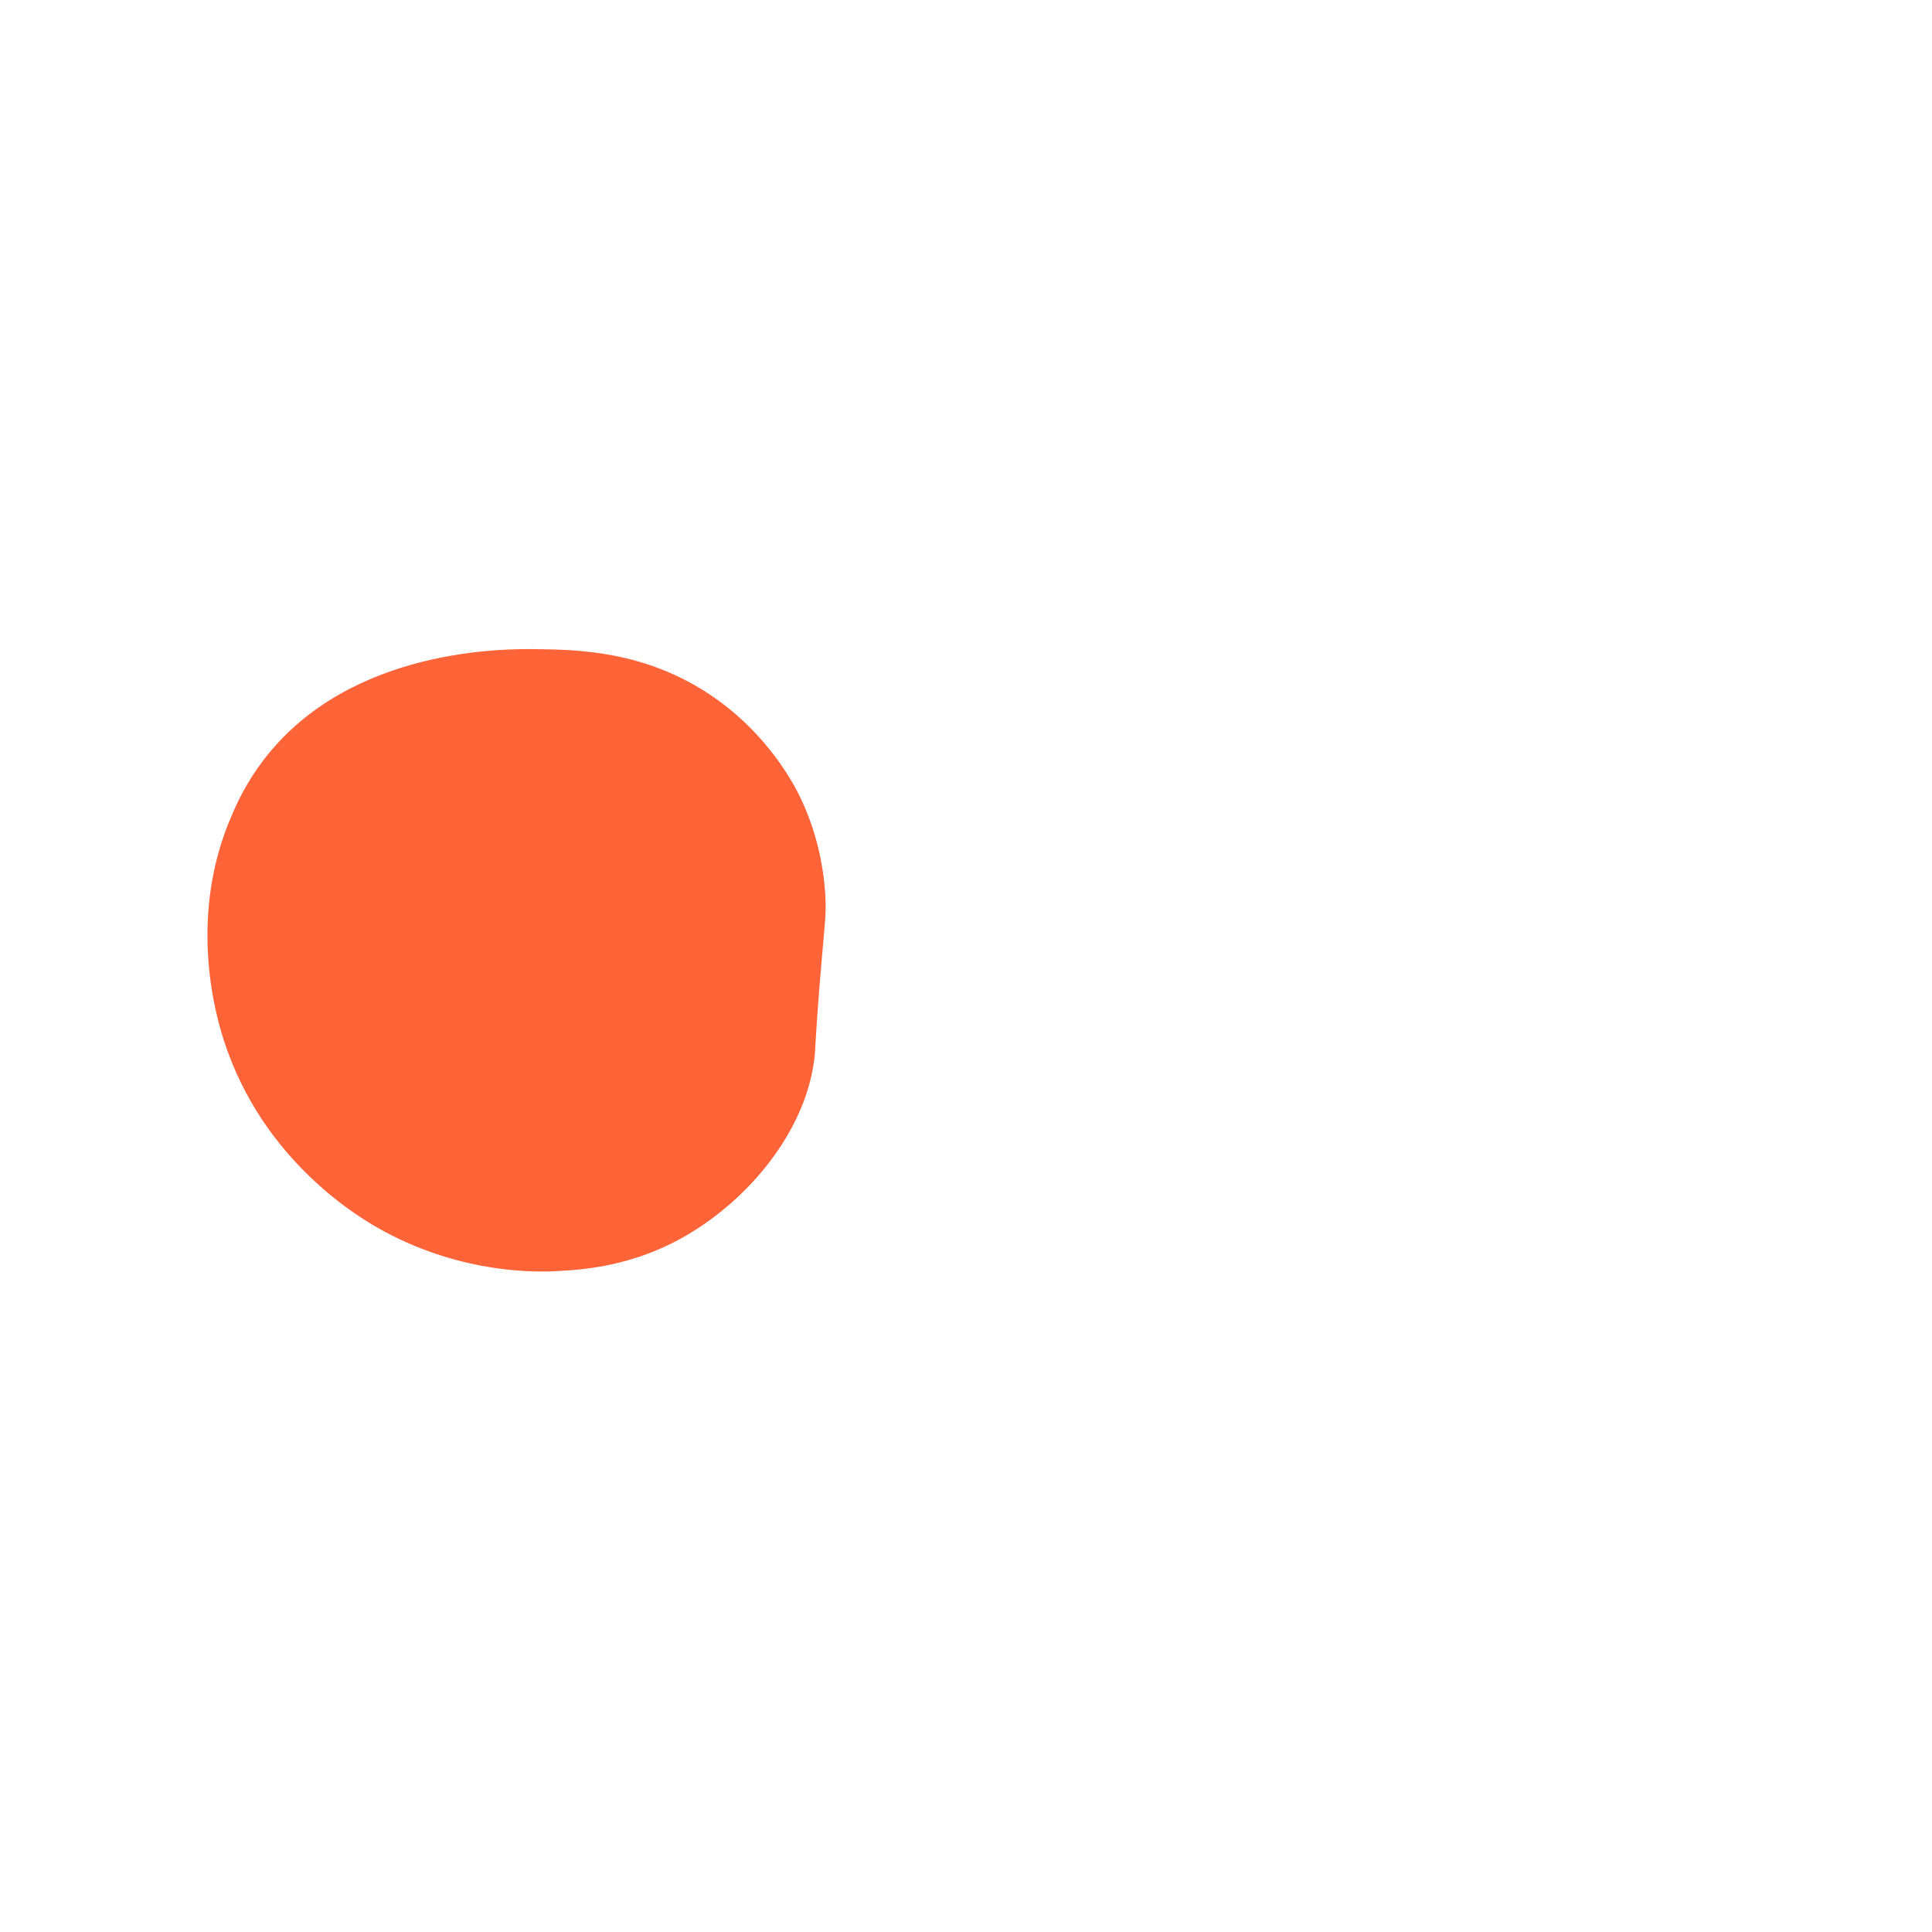
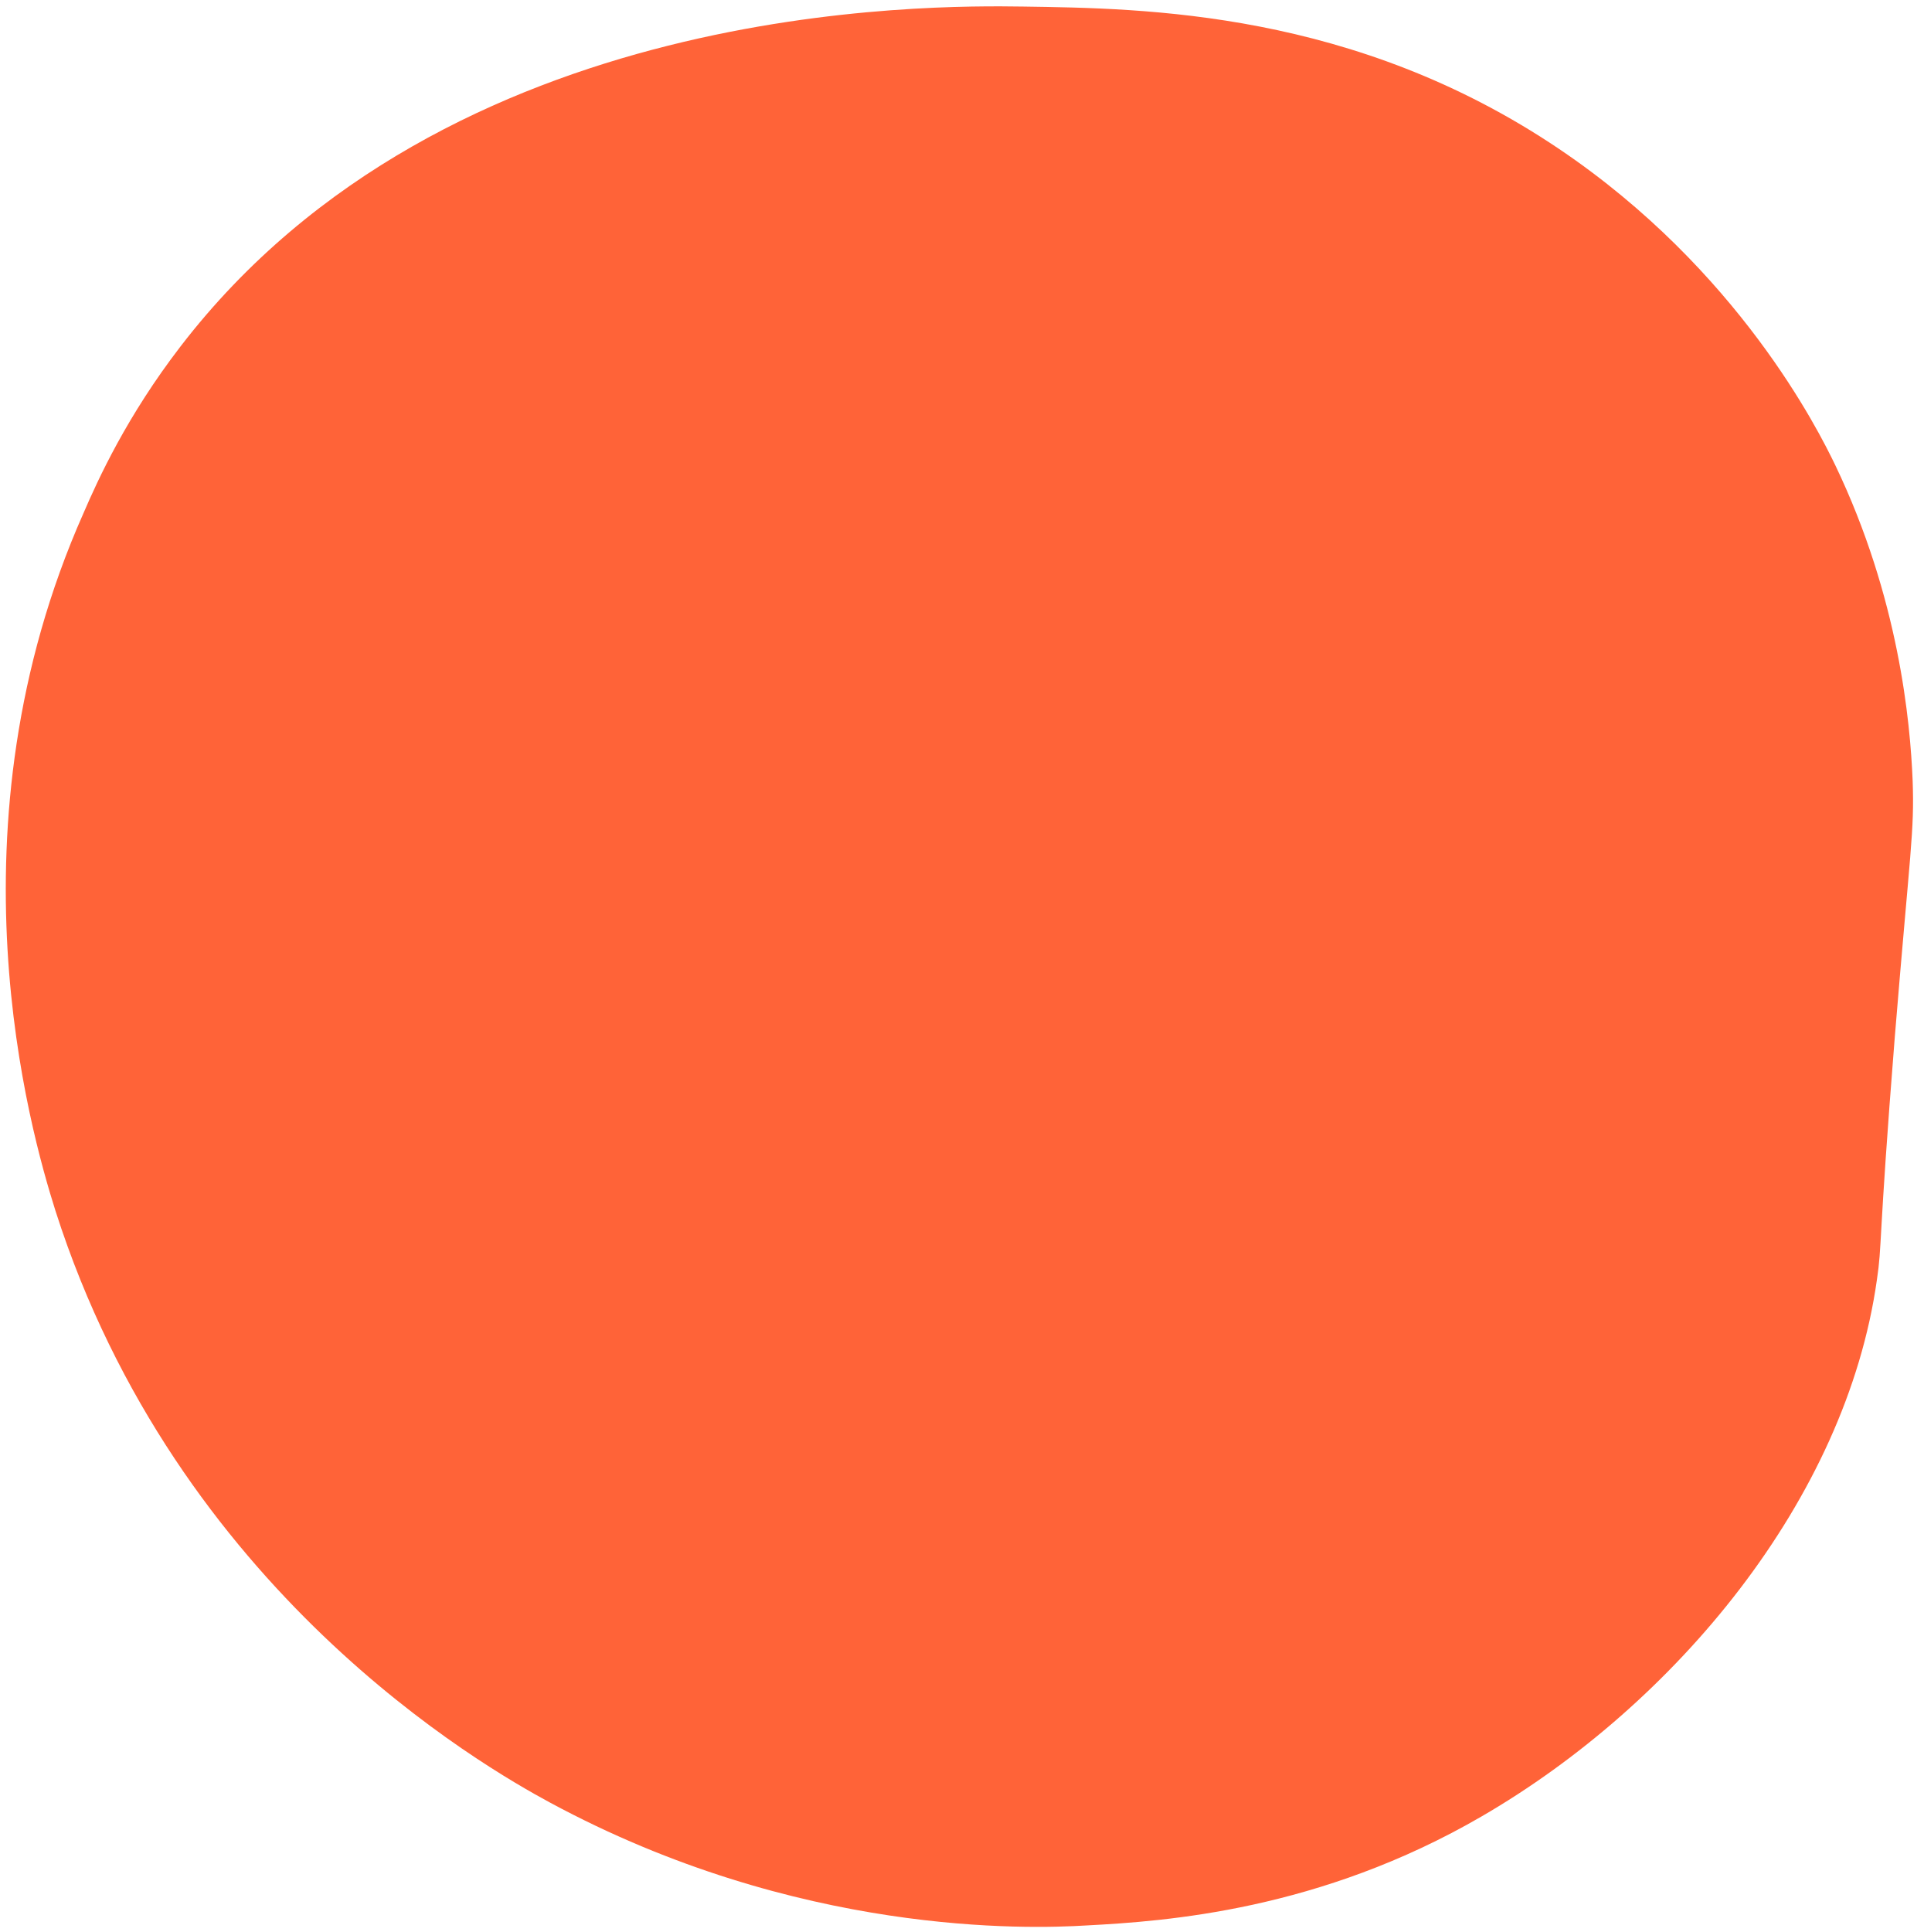
- <svg xmlns="http://www.w3.org/2000/svg" version="1.1" id="레이어_2" x="0px" y="0px" viewBox="0 0 1000 1000" style="enable-background:new 0 0 1000 1000;" xml:space="preserve">
+ <svg xmlns="http://www.w3.org/2000/svg" version="1.1" id="레이어_2_1_" x="0px" y="0px" viewBox="0 0 322.7 324.1" style="enable-background:new 0 0 322.7 324.1;" xml:space="preserve">
  <style type="text/css">
	.st0{fill:#FF6338;}
</style>
-   <path class="st0" d="M278,336c-15.1-0.2-96.5-1.3-141.3,57c-9,11.7-13.8,22.2-16.3,28c-23.4,52.7-9,103.4-4.7,117  c20.4,63.8,71.7,93.2,83,99.3c41.5,22.4,80.2,21.2,90,20.6c13.3-0.7,39.1-2.5,66.3-18.3c32.4-18.8,61.1-53.1,66.3-90  c0.9-6,0.2-5.5,3-40.7c2.6-31.7,3.3-34.4,3-43c-0.4-9.9-2.3-30.7-13-53c-2.8-5.8-16.2-32.7-46.3-53C333.6,336.7,298.5,336.3,278,336  z" />
+   <path class="st0" d="M171.6,1.1c-15.1-0.2-96.5-1.3-141.3,57c-9,11.7-13.8,22.2-16.3,28c-23.4,52.7-9,103.4-4.7,117  c20.4,63.8,71.7,93.2,83,99.3c41.5,22.4,80.2,21.2,90,20.6c13.3-0.7,39.1-2.5,66.3-18.3c32.4-18.8,61.1-53.1,66.3-90  c0.9-6,0.2-5.5,3-40.7c2.6-31.7,3.3-34.4,3-43c-0.4-9.9-2.3-30.7-13-53c-2.8-5.8-16.2-32.7-46.3-53C227.2,1.8,192.1,1.4,171.6,1.1z" />
</svg>
